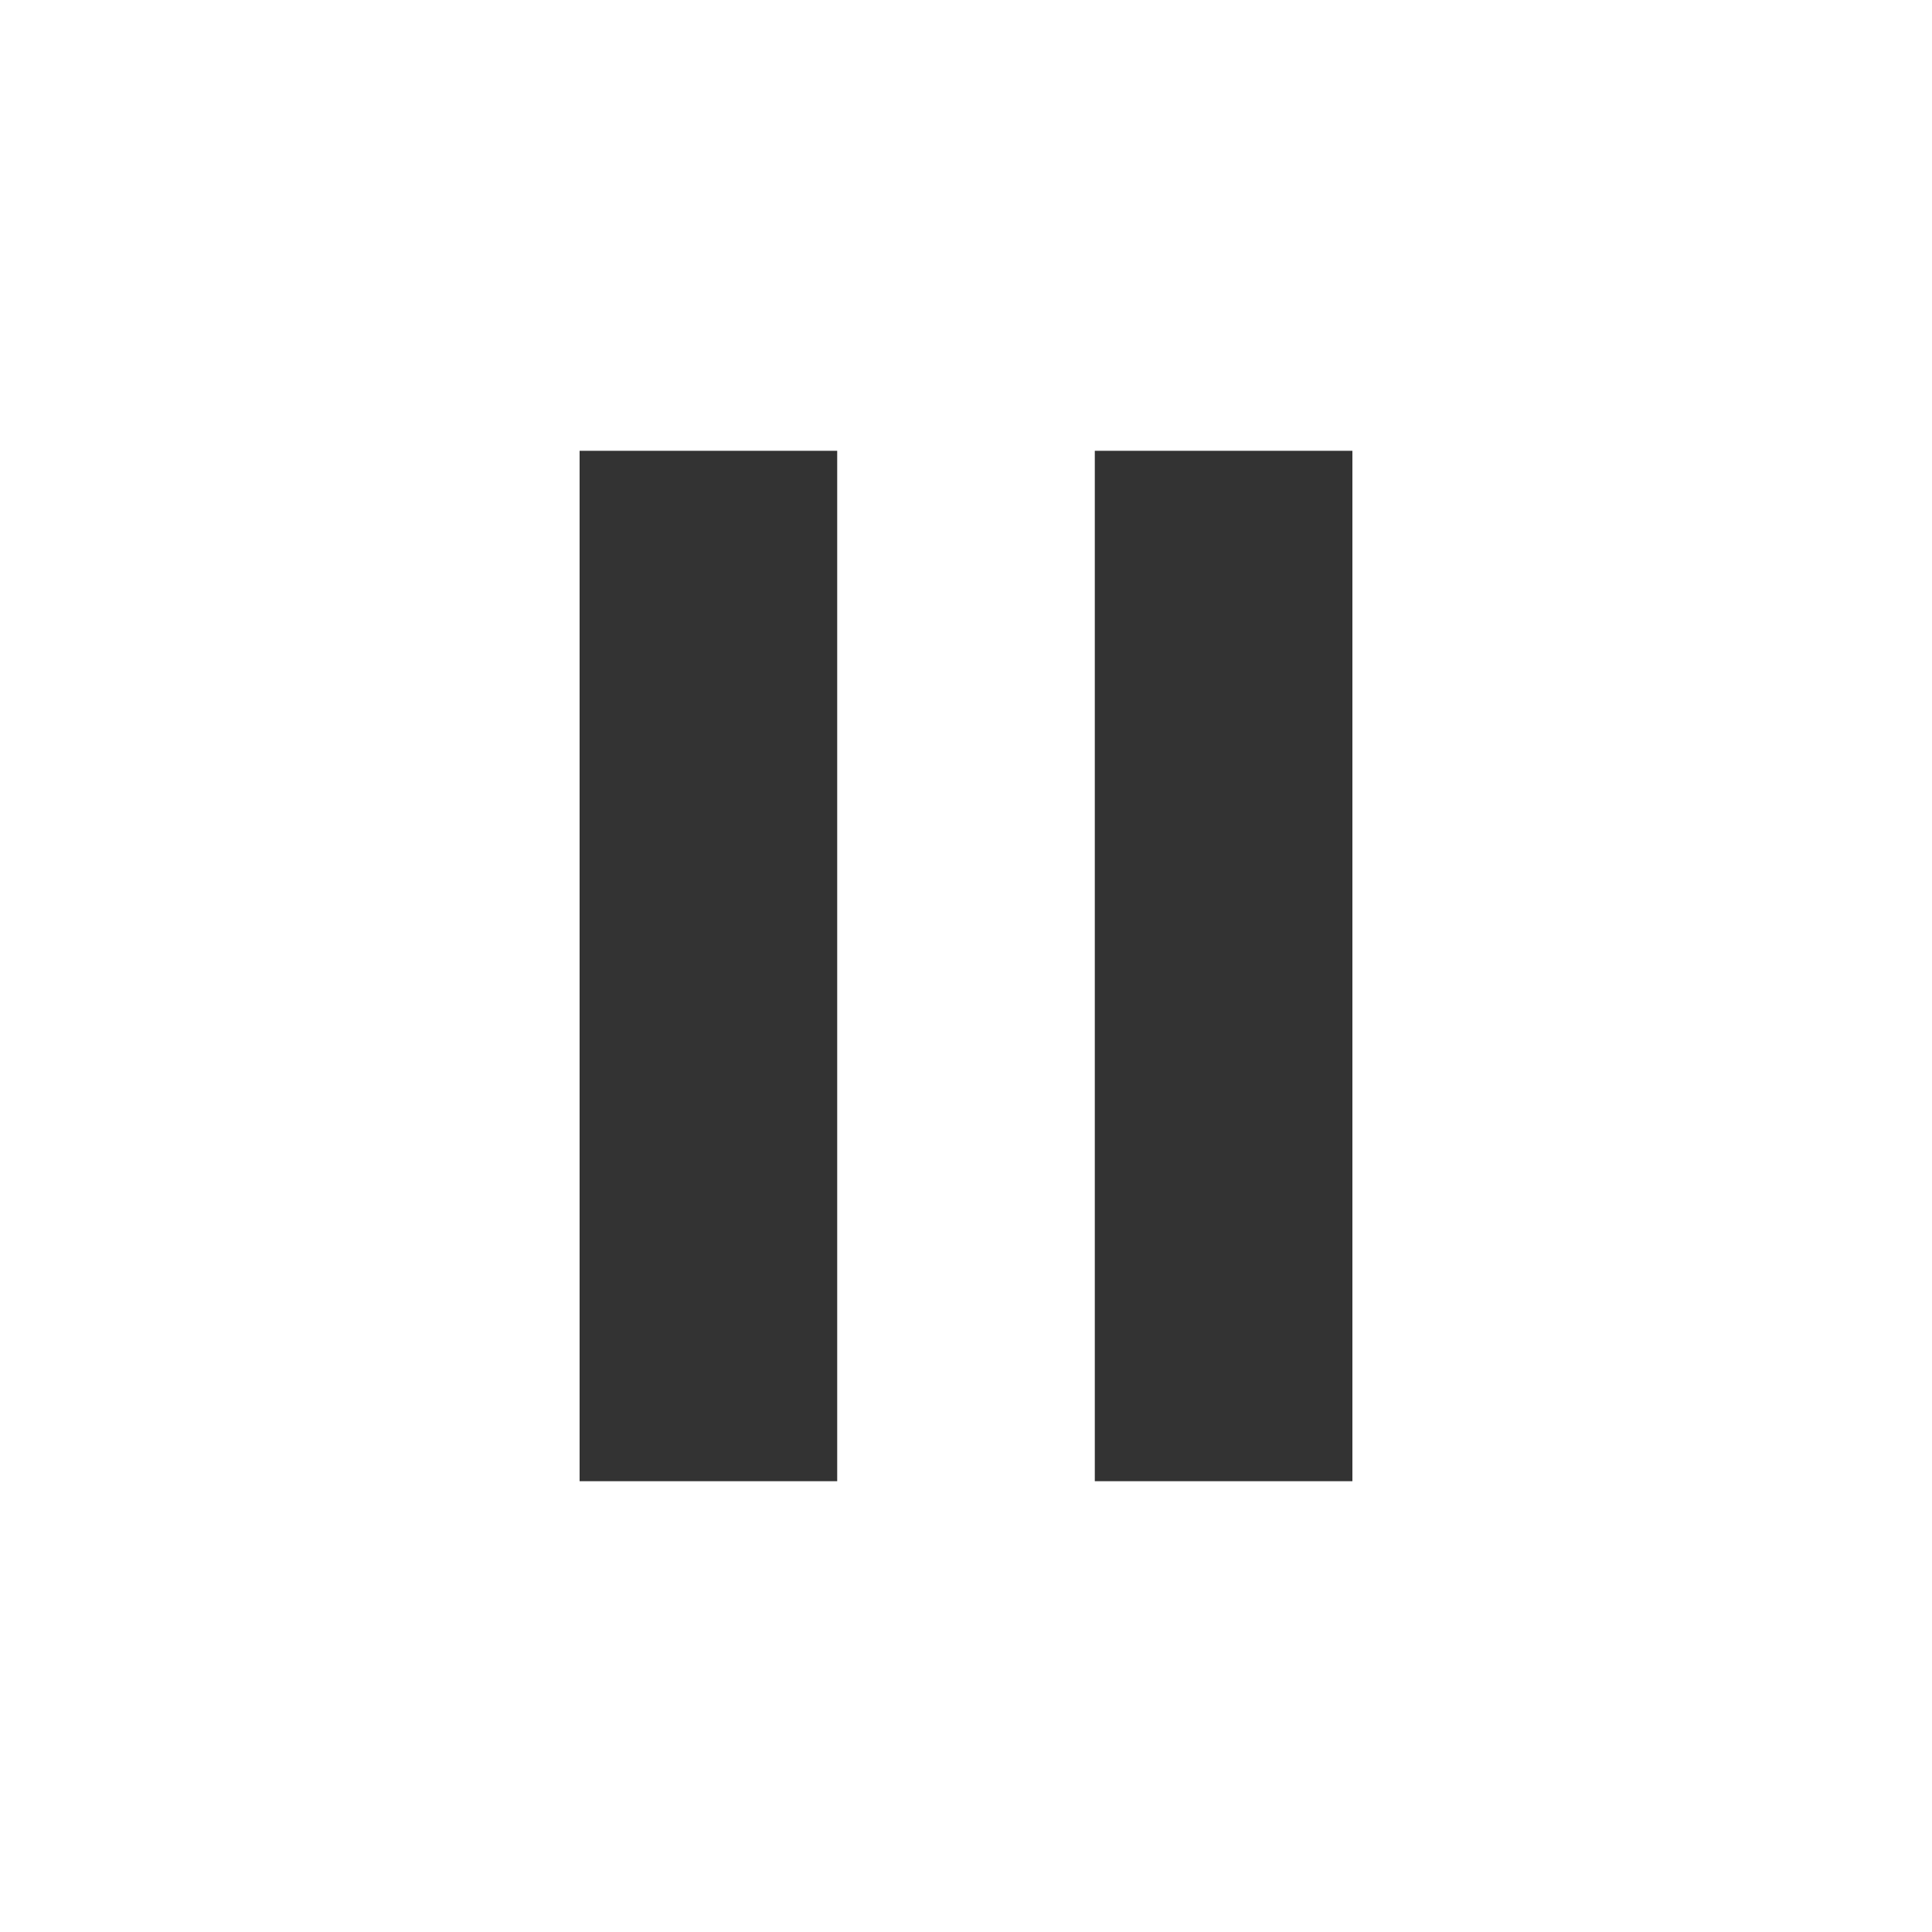
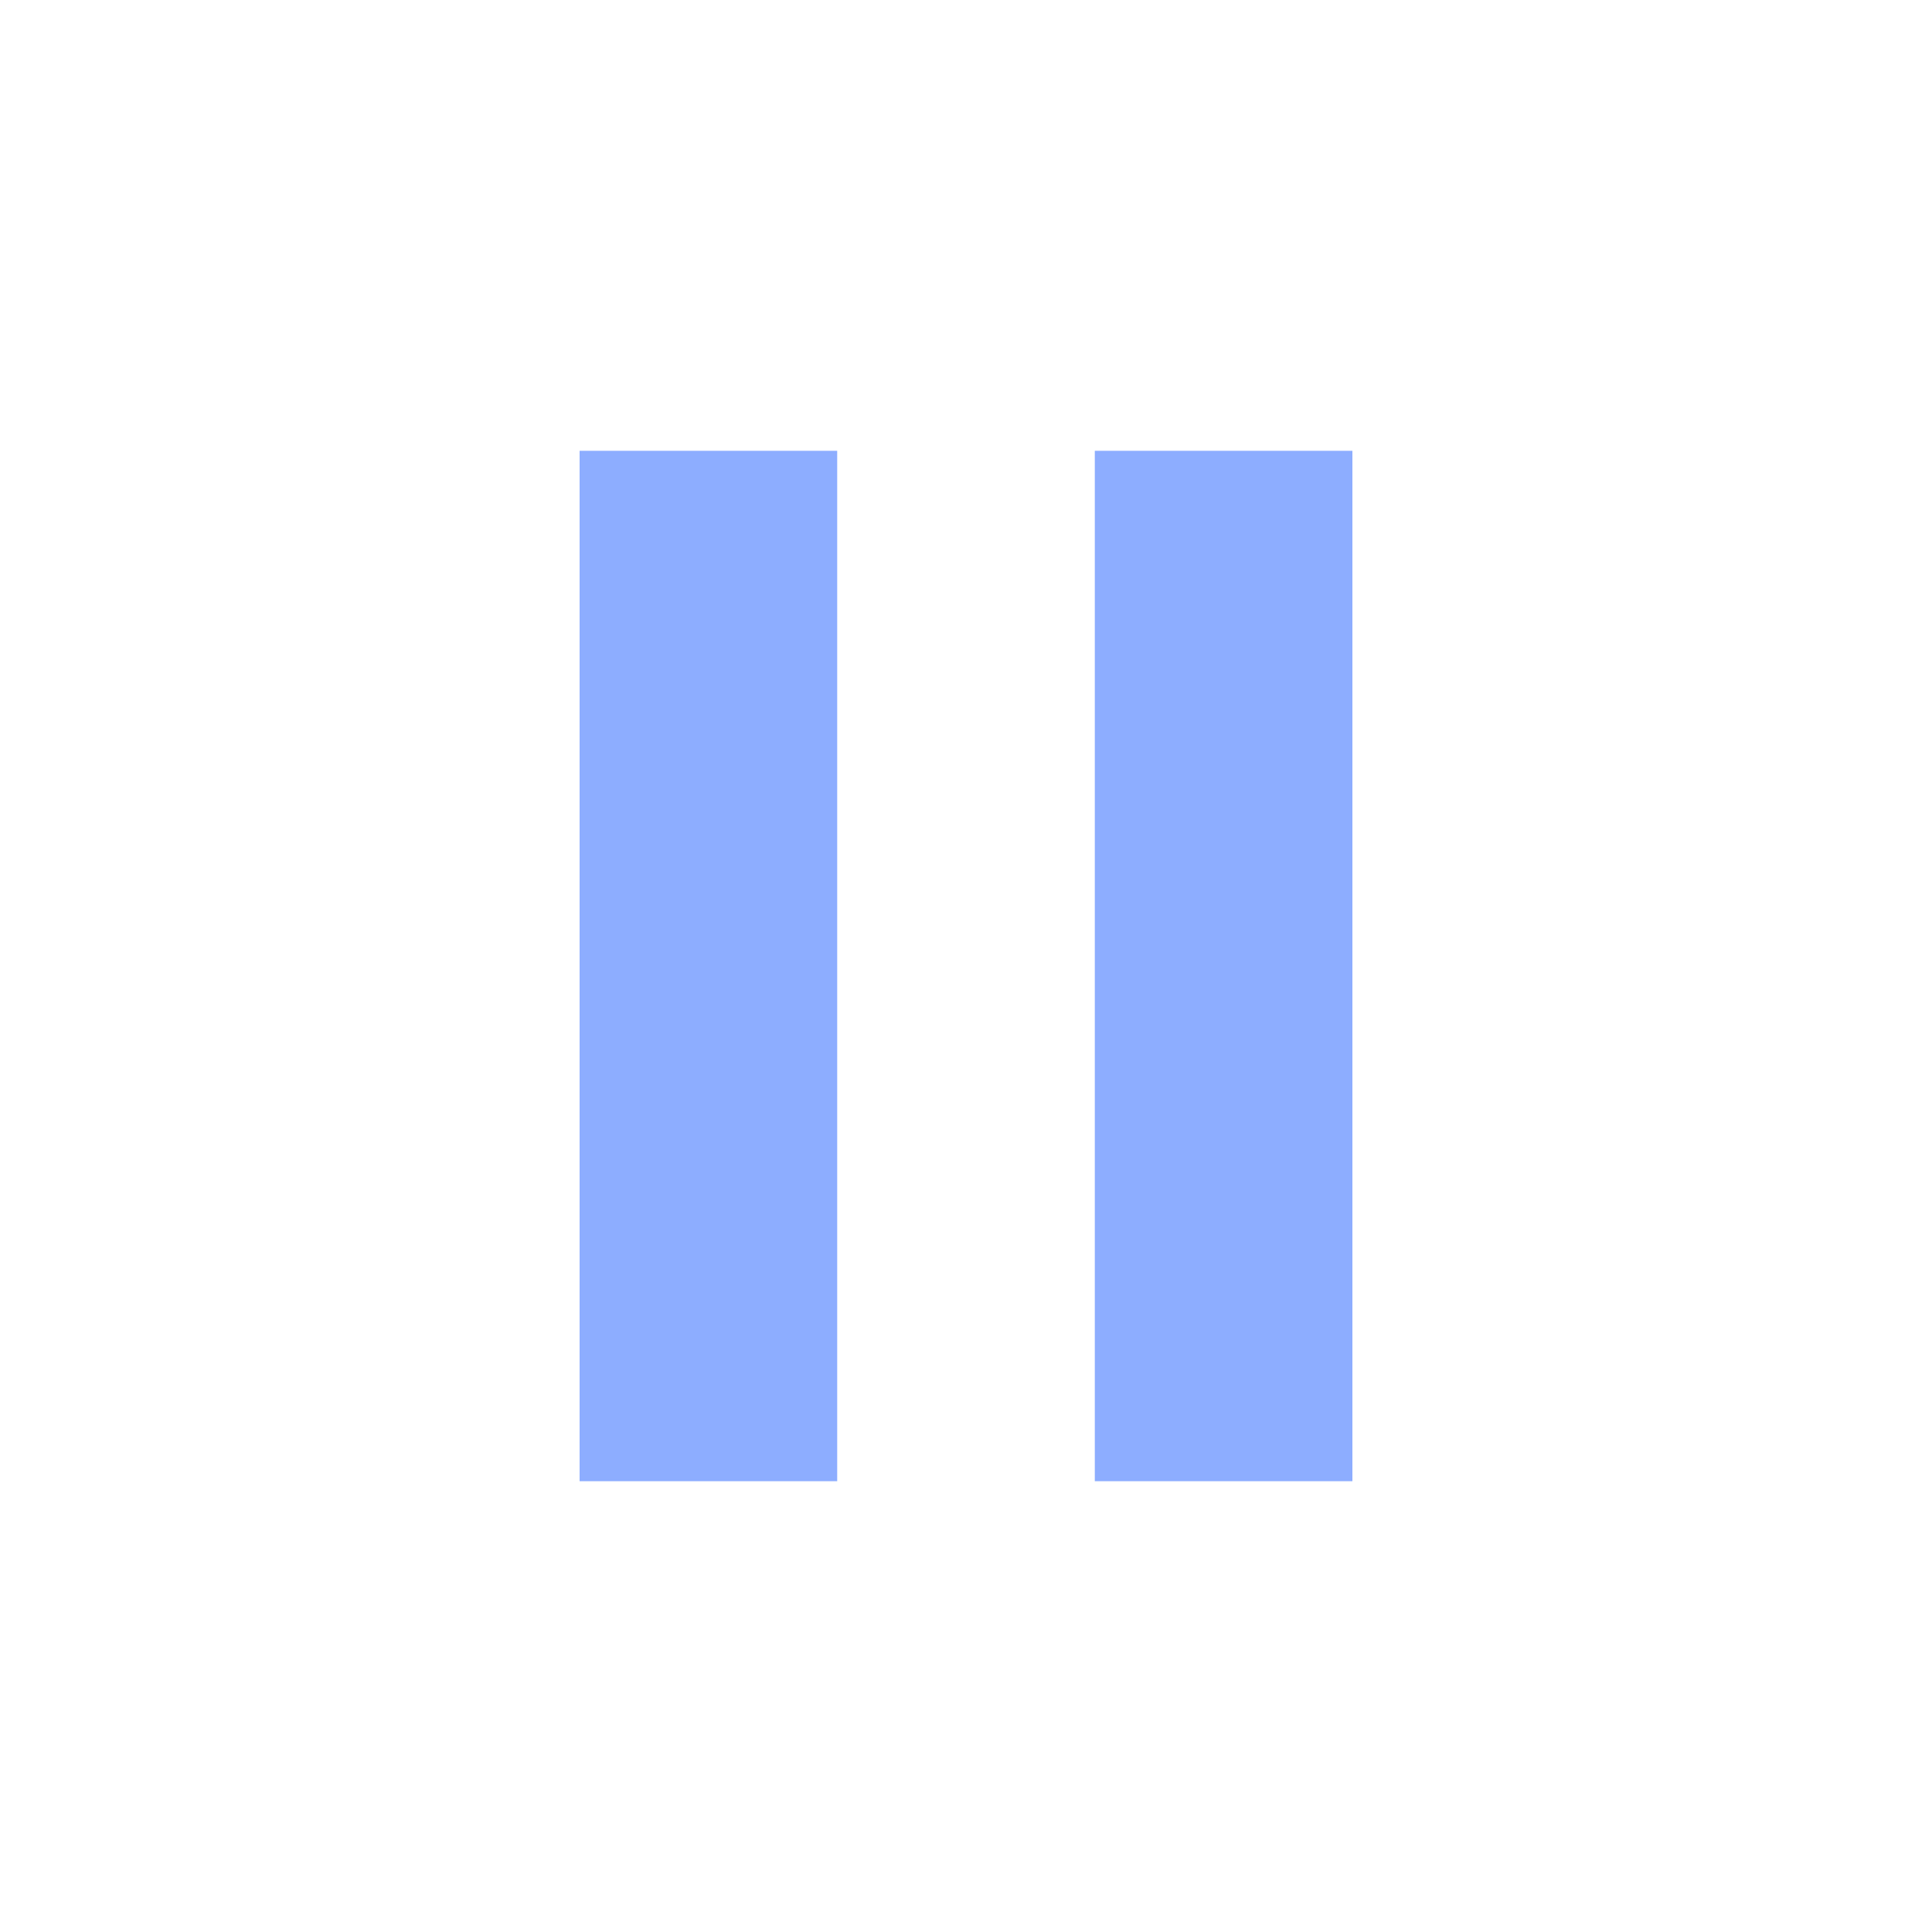
<svg xmlns="http://www.w3.org/2000/svg" width="30" height="30" viewBox="0 0 30 30" fill="none">
-   <rect x="9" y="7" width="4" height="16" fill="#333333" />
-   <rect x="17" y="7" width="4" height="16" fill="#333333" />
+   <rect x="9" y="7" width="4" height="16" fill="#8DADFF" />
+   <rect x="17" y="7" width="4" height="16" fill="#8DADFF" />
</svg>
